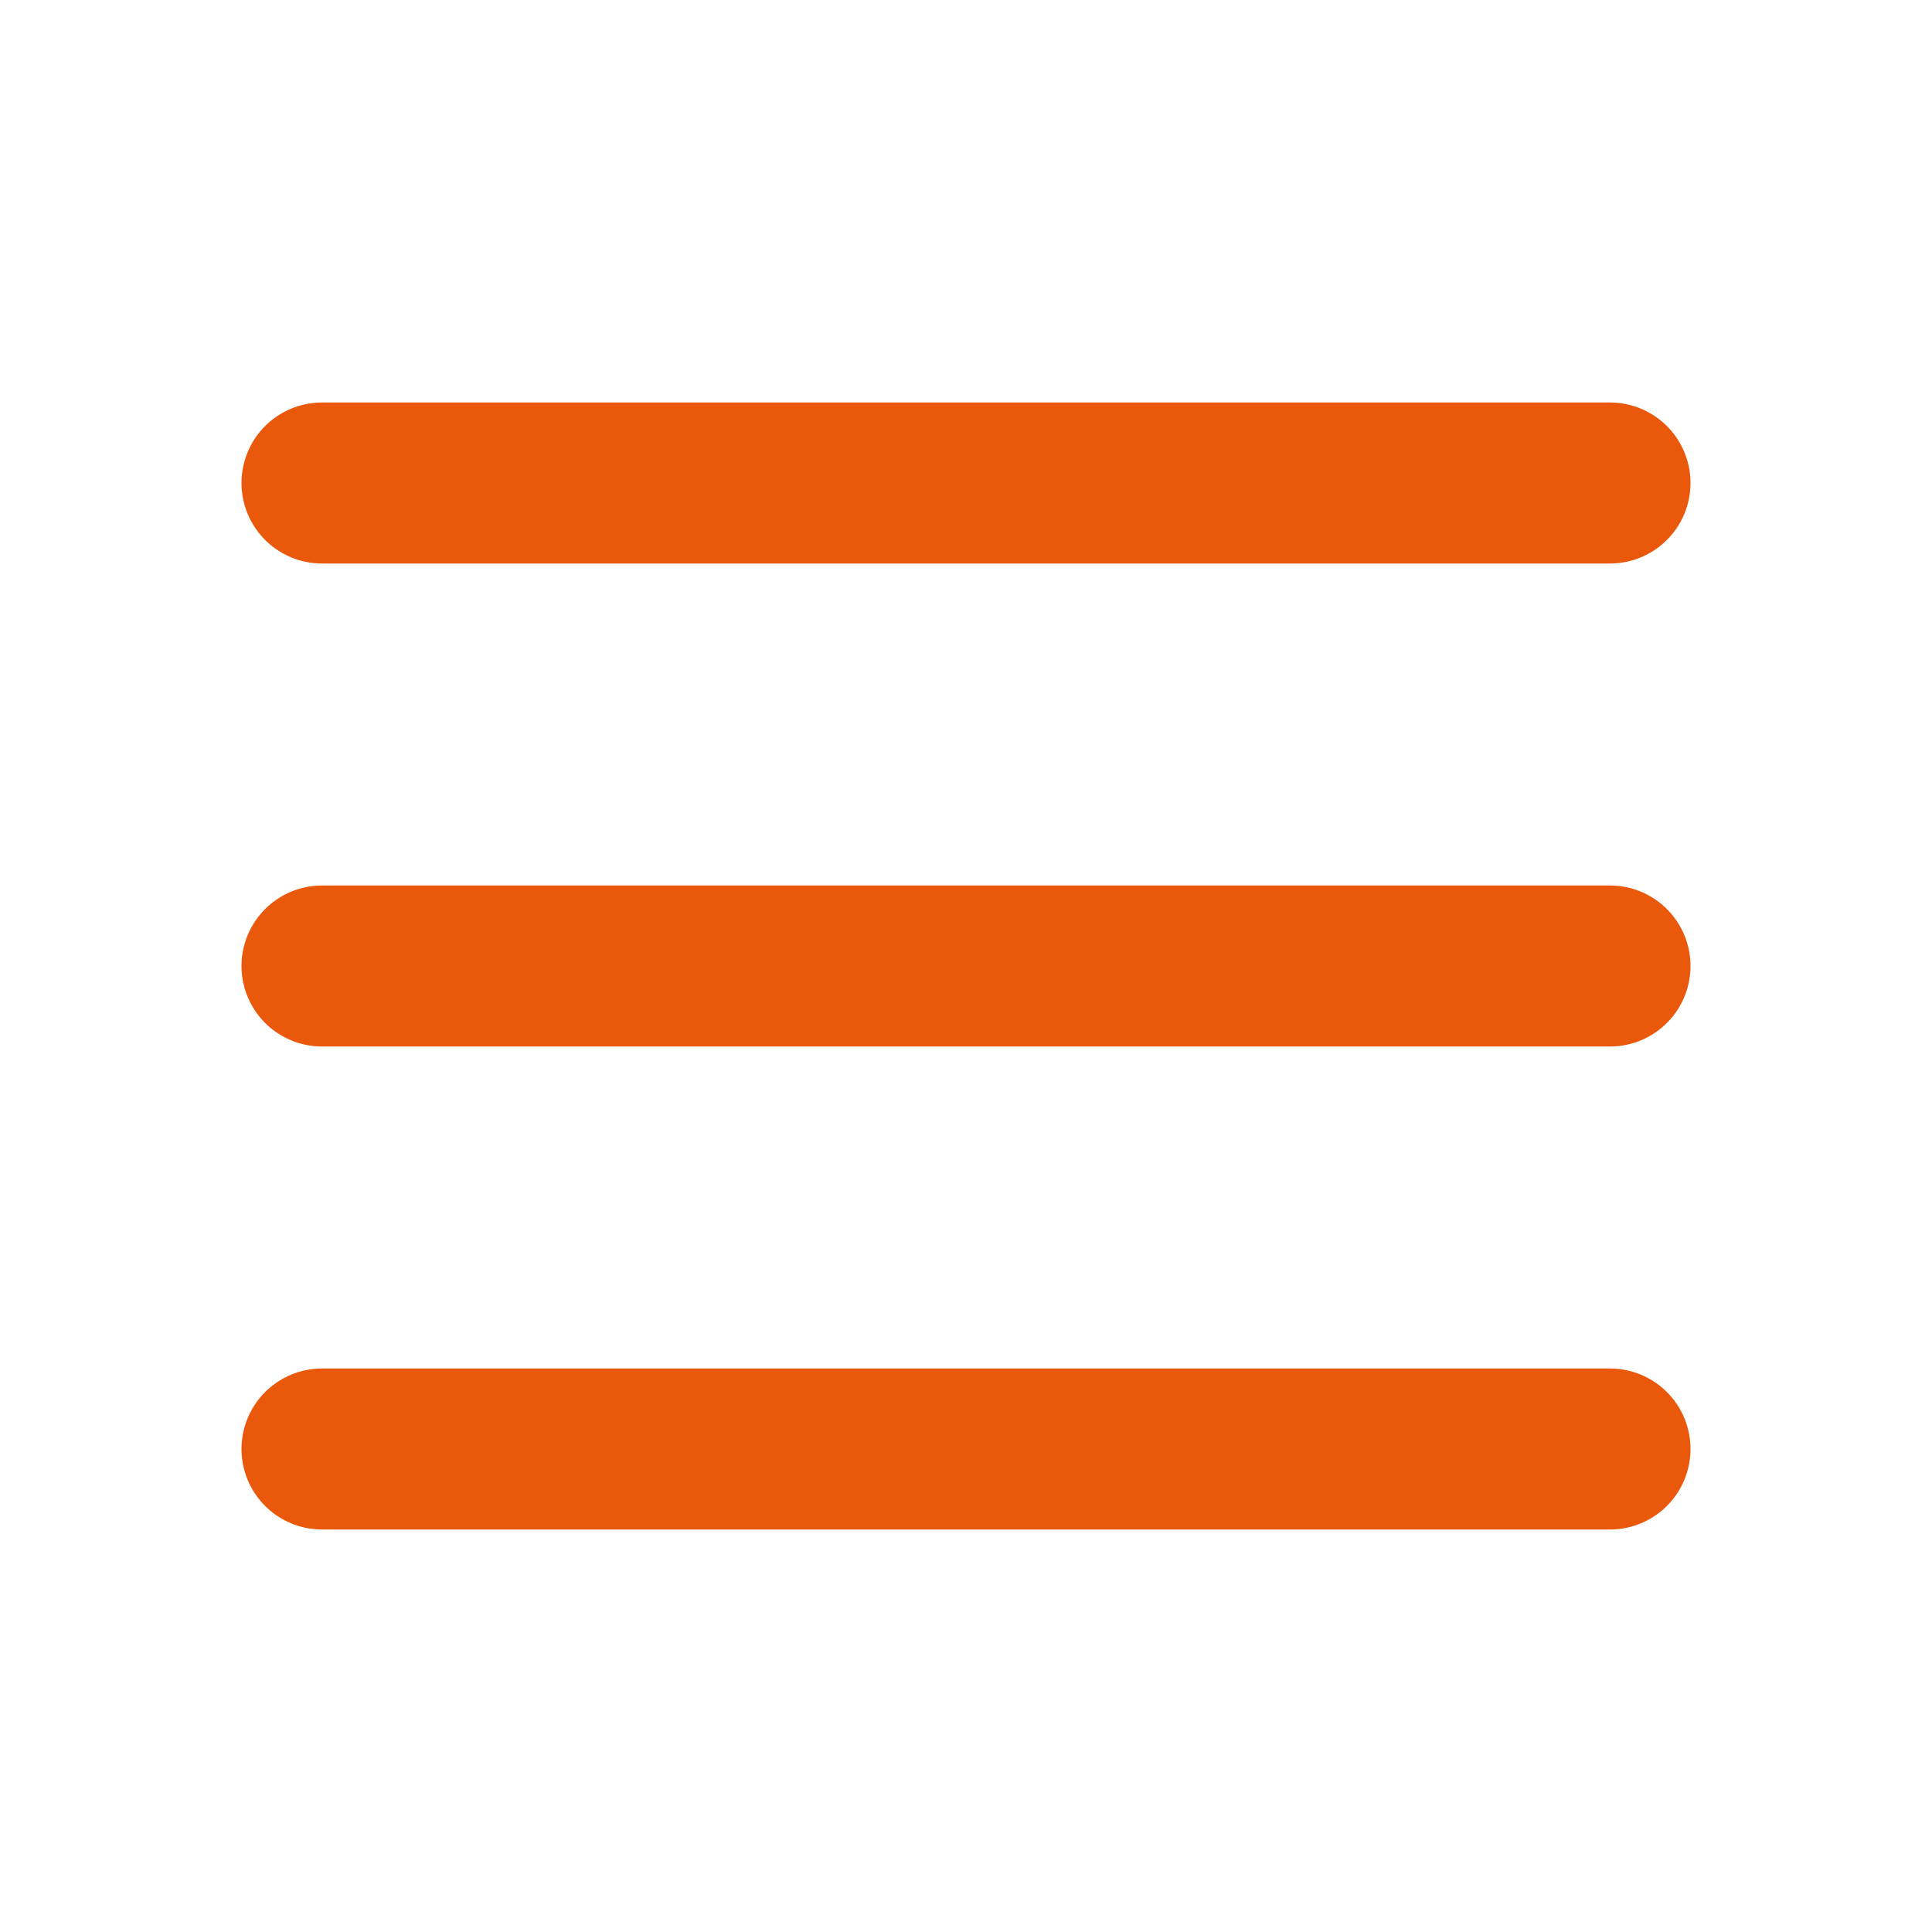
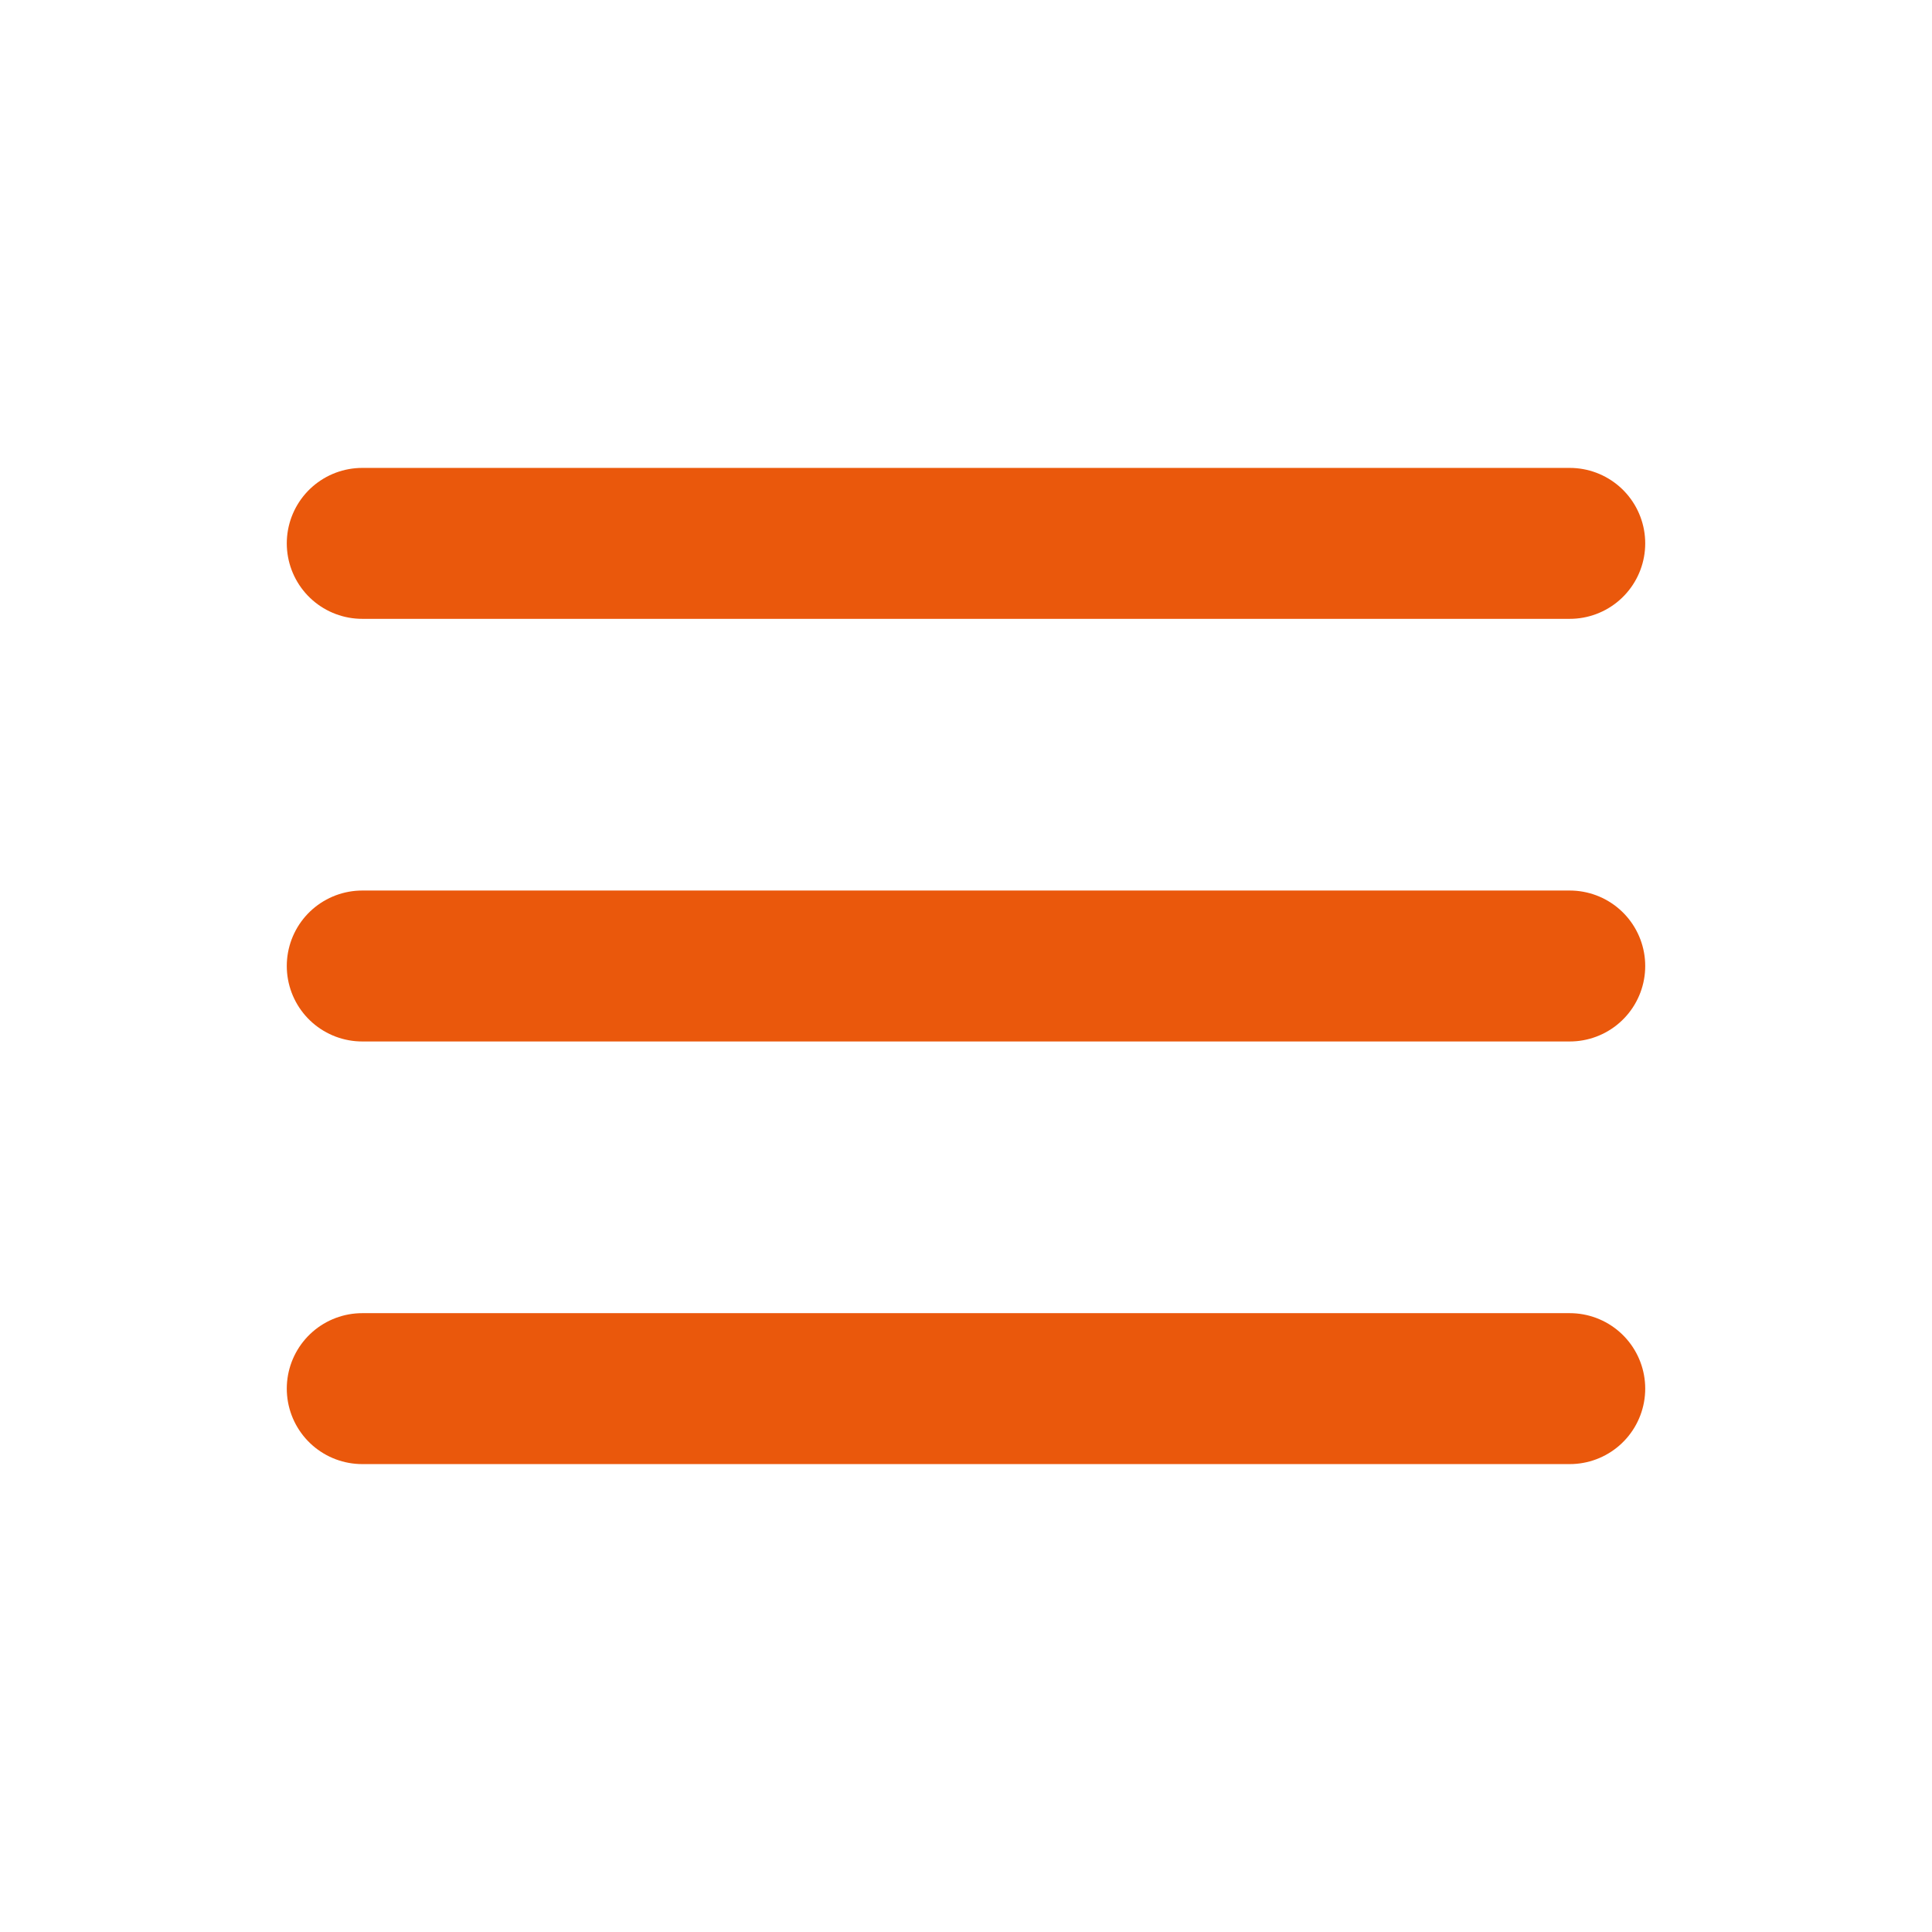
- <svg xmlns="http://www.w3.org/2000/svg" viewBox="0 0 24 24" width="24" height="24" fill="none" stroke="#ea580c" stroke-width="2" stroke-linecap="round" stroke-linejoin="round" role="img" aria-label="Menu">
-   <line x1="4" y1="6" x2="20" y2="6" />
-   <line x1="4" y1="12" x2="20" y2="12" />
-   <line x1="4" y1="18" x2="20" y2="18" />
+ <svg xmlns="http://www.w3.org/2000/svg" viewBox="0 0 64 64" width="64" height="64" fill="none" stroke="#ea580c" stroke-width="5" stroke-linecap="round" stroke-linejoin="round" role="img" aria-label="Menu">
+   <line x1="12" y1="18" x2="52" y2="18" />
+   <line x1="12" y1="32" x2="52" y2="32" />
+   <line x1="12" y1="46" x2="52" y2="46" />
</svg>
